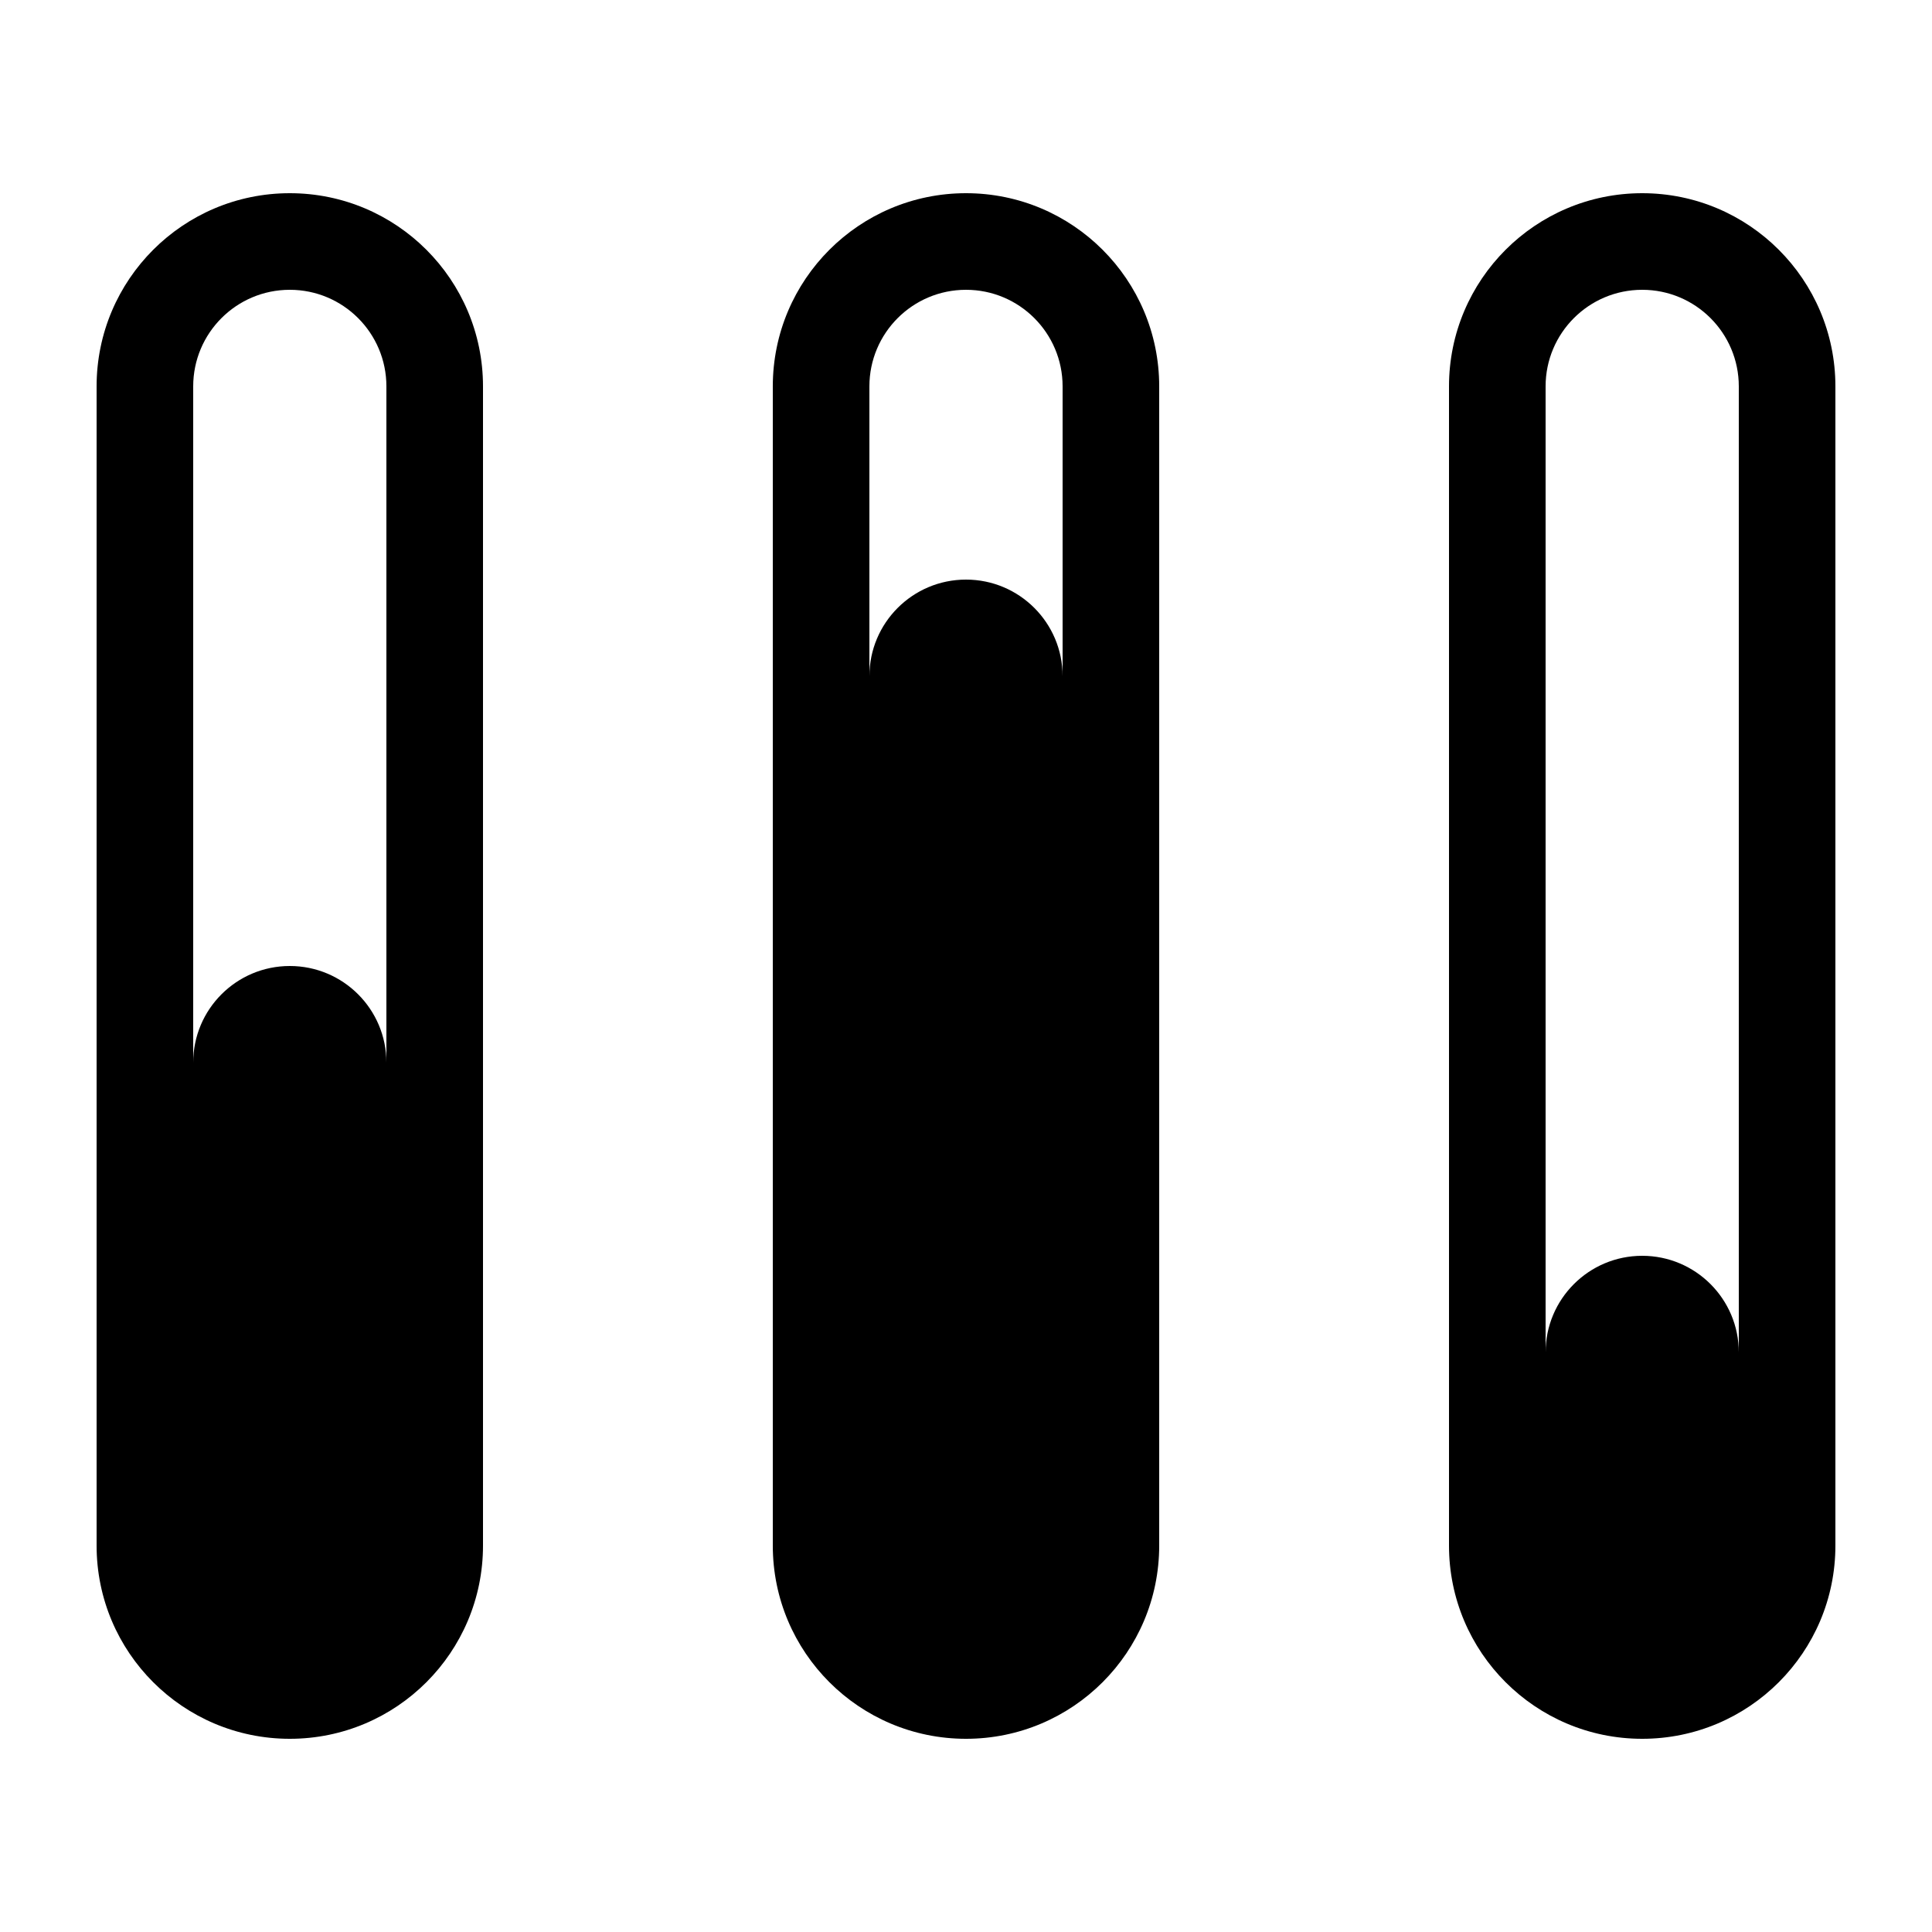
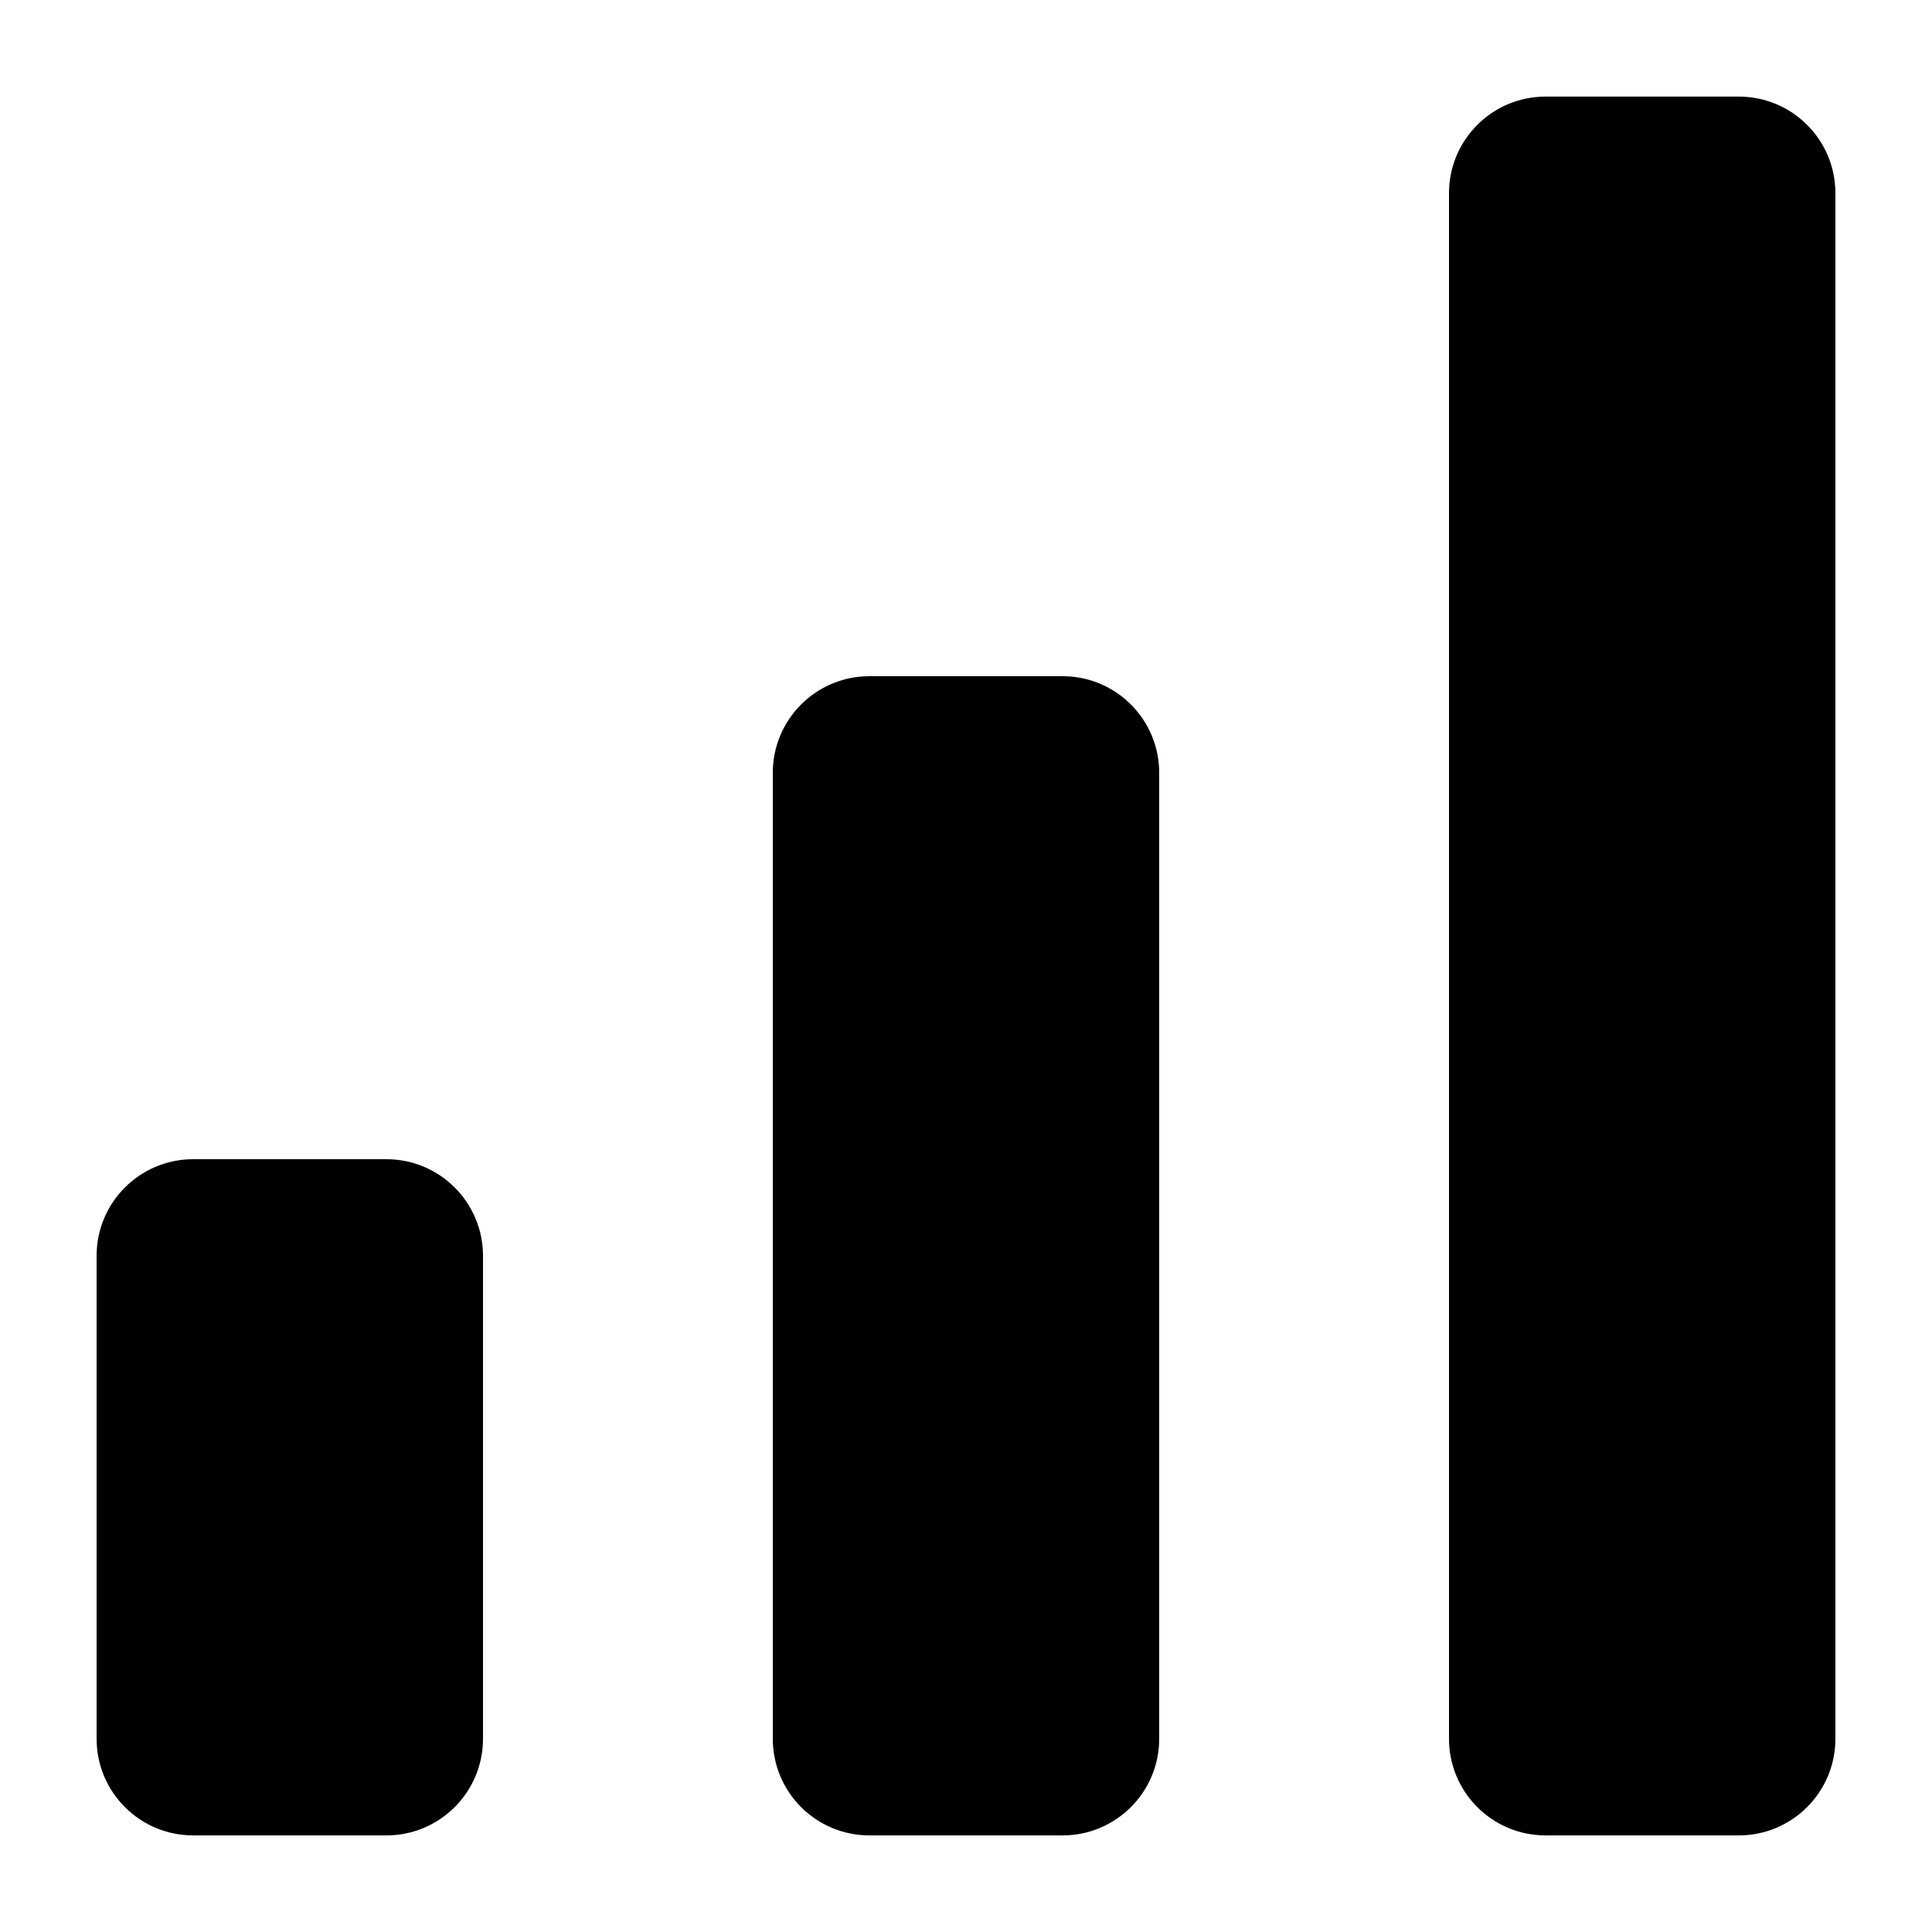
<svg xmlns="http://www.w3.org/2000/svg" width="20" height="20" viewBox="0 0 20 20">
-   <path fill="currentColor" fill-rule="evenodd" d="M3 2A2 2 0 0 1 5 4V16A2 2 0 0 1 3 18A2 2 0 0 1 1 16V4A2 2 0 0 1 3 2ZM2 11V4A1 1 0 0 1 4 4V11A1 1 0 0 0 2 11ZM10 2A2 2 0 0 1 12 4V16A2 2 0 0 1 10 18A2 2 0 0 1 8 16V4A2 2 0 0 1 10 2ZM9 7V4A1 1 0 0 1 11 4V7A1 1 0 0 0 9 7ZM17 2A2 2 0 0 1 19 4V16A2 2 0 0 1 17 18A2 2 0 0 1 15 16V4A2 2 0 0 1 17 2ZM16 14V4A1 1 0 0 1 18 4V14A1 1 0 0 0 16 14Z" />
+   <path fill="currentColor" d="M2 12H4A1 1 0 0 1 5 13V18A1 1 0 0 1 4 19H2A1 1 0 0 1 1 18V13A1 1 0 0 1 2 12ZM9 7H11A1 1 0 0 1 12 8V18A1 1 0 0 1 11 19H9A1 1 0 0 1 8 18V8A1 1 0 0 1 9 7ZM16 1H18A1 1 0 0 1 19 2V18A1 1 0 0 1 18 19H16A1 1 0 0 1 15 18V2A1 1 0 0 1 16 1Z" />
</svg>
